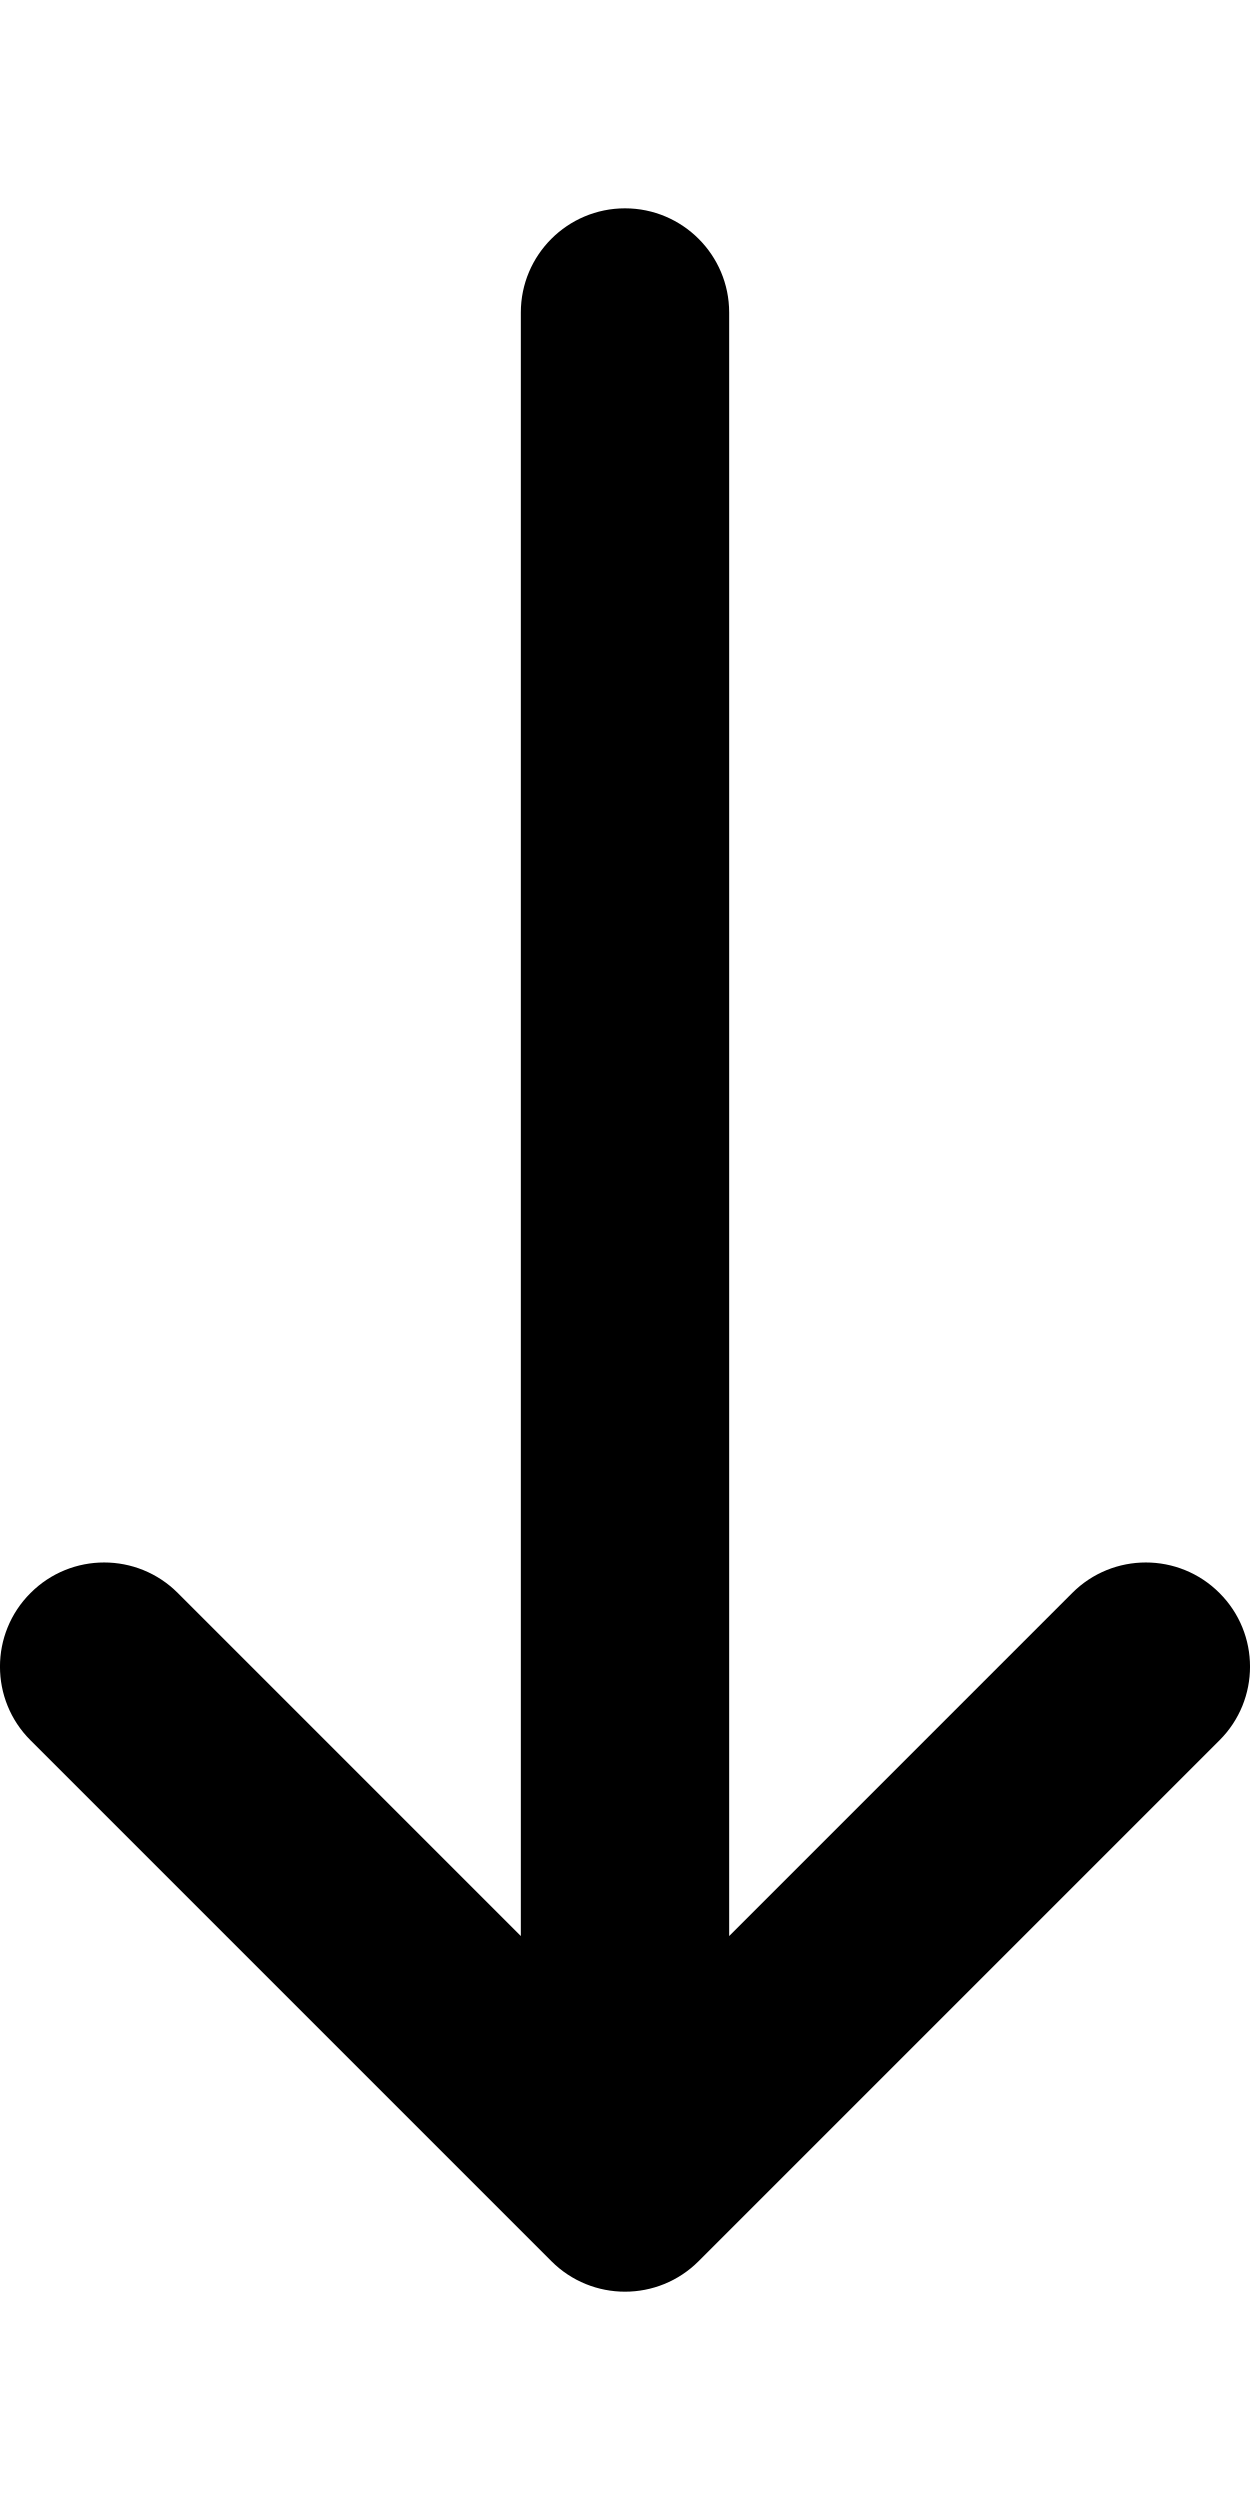
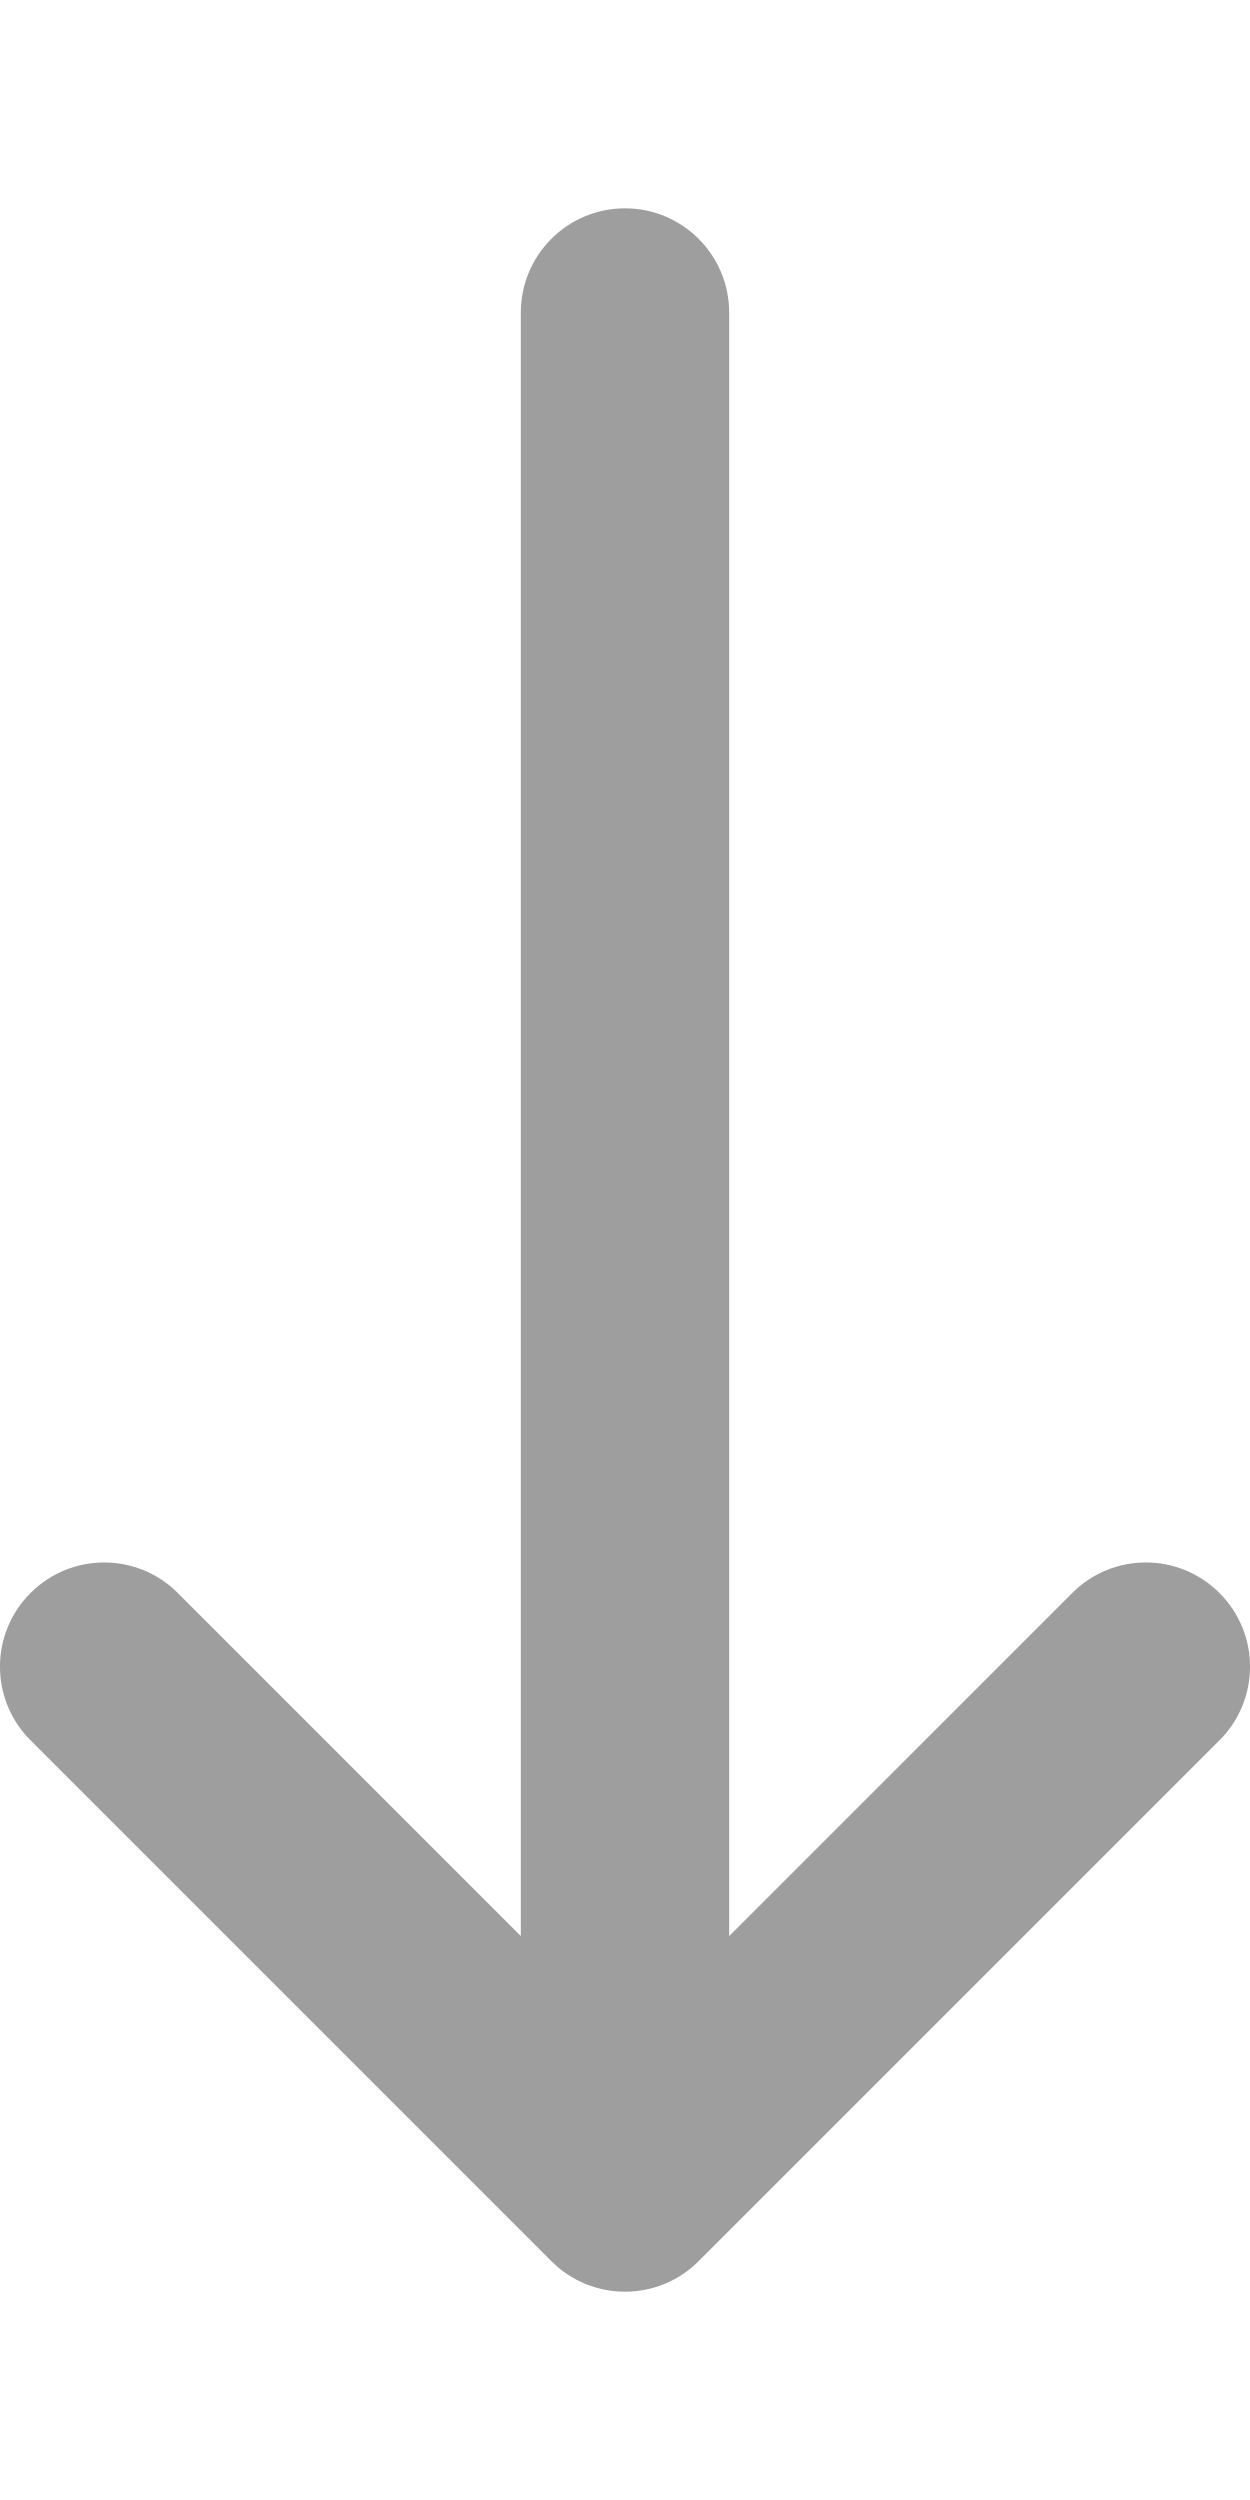
<svg xmlns="http://www.w3.org/2000/svg" width="8px" height="16px" viewBox="6 0 12 24" fill="none">
-   <path d="M11 18.586L7.707 15.293C7.317 14.902 6.683 14.902 6.293 15.293C5.902 15.683 5.902 16.317 6.293 16.707L11.293 21.707C11.683 22.098 12.317 22.098 12.707 21.707L17.707 16.707C18.098 16.317 18.098 15.683 17.707 15.293C17.317 14.902 16.683 14.902 16.293 15.293L13 18.586L13 3C13 2.448 12.552 2 12 2C11.448 2 11 2.448 11 3L11 18.586Z" fill="#000000" />
+   <path d="M11 18.586L7.707 15.293C7.317 14.902 6.683 14.902 6.293 15.293C5.902 15.683 5.902 16.317 6.293 16.707L11.293 21.707C11.683 22.098 12.317 22.098 12.707 21.707L17.707 16.707C18.098 16.317 18.098 15.683 17.707 15.293C17.317 14.902 16.683 14.902 16.293 15.293L13 18.586L13 3C13 2.448 12.552 2 12 2C11.448 2 11 2.448 11 3L11 18.586Z" fill="#9e9e9e" />
</svg>
